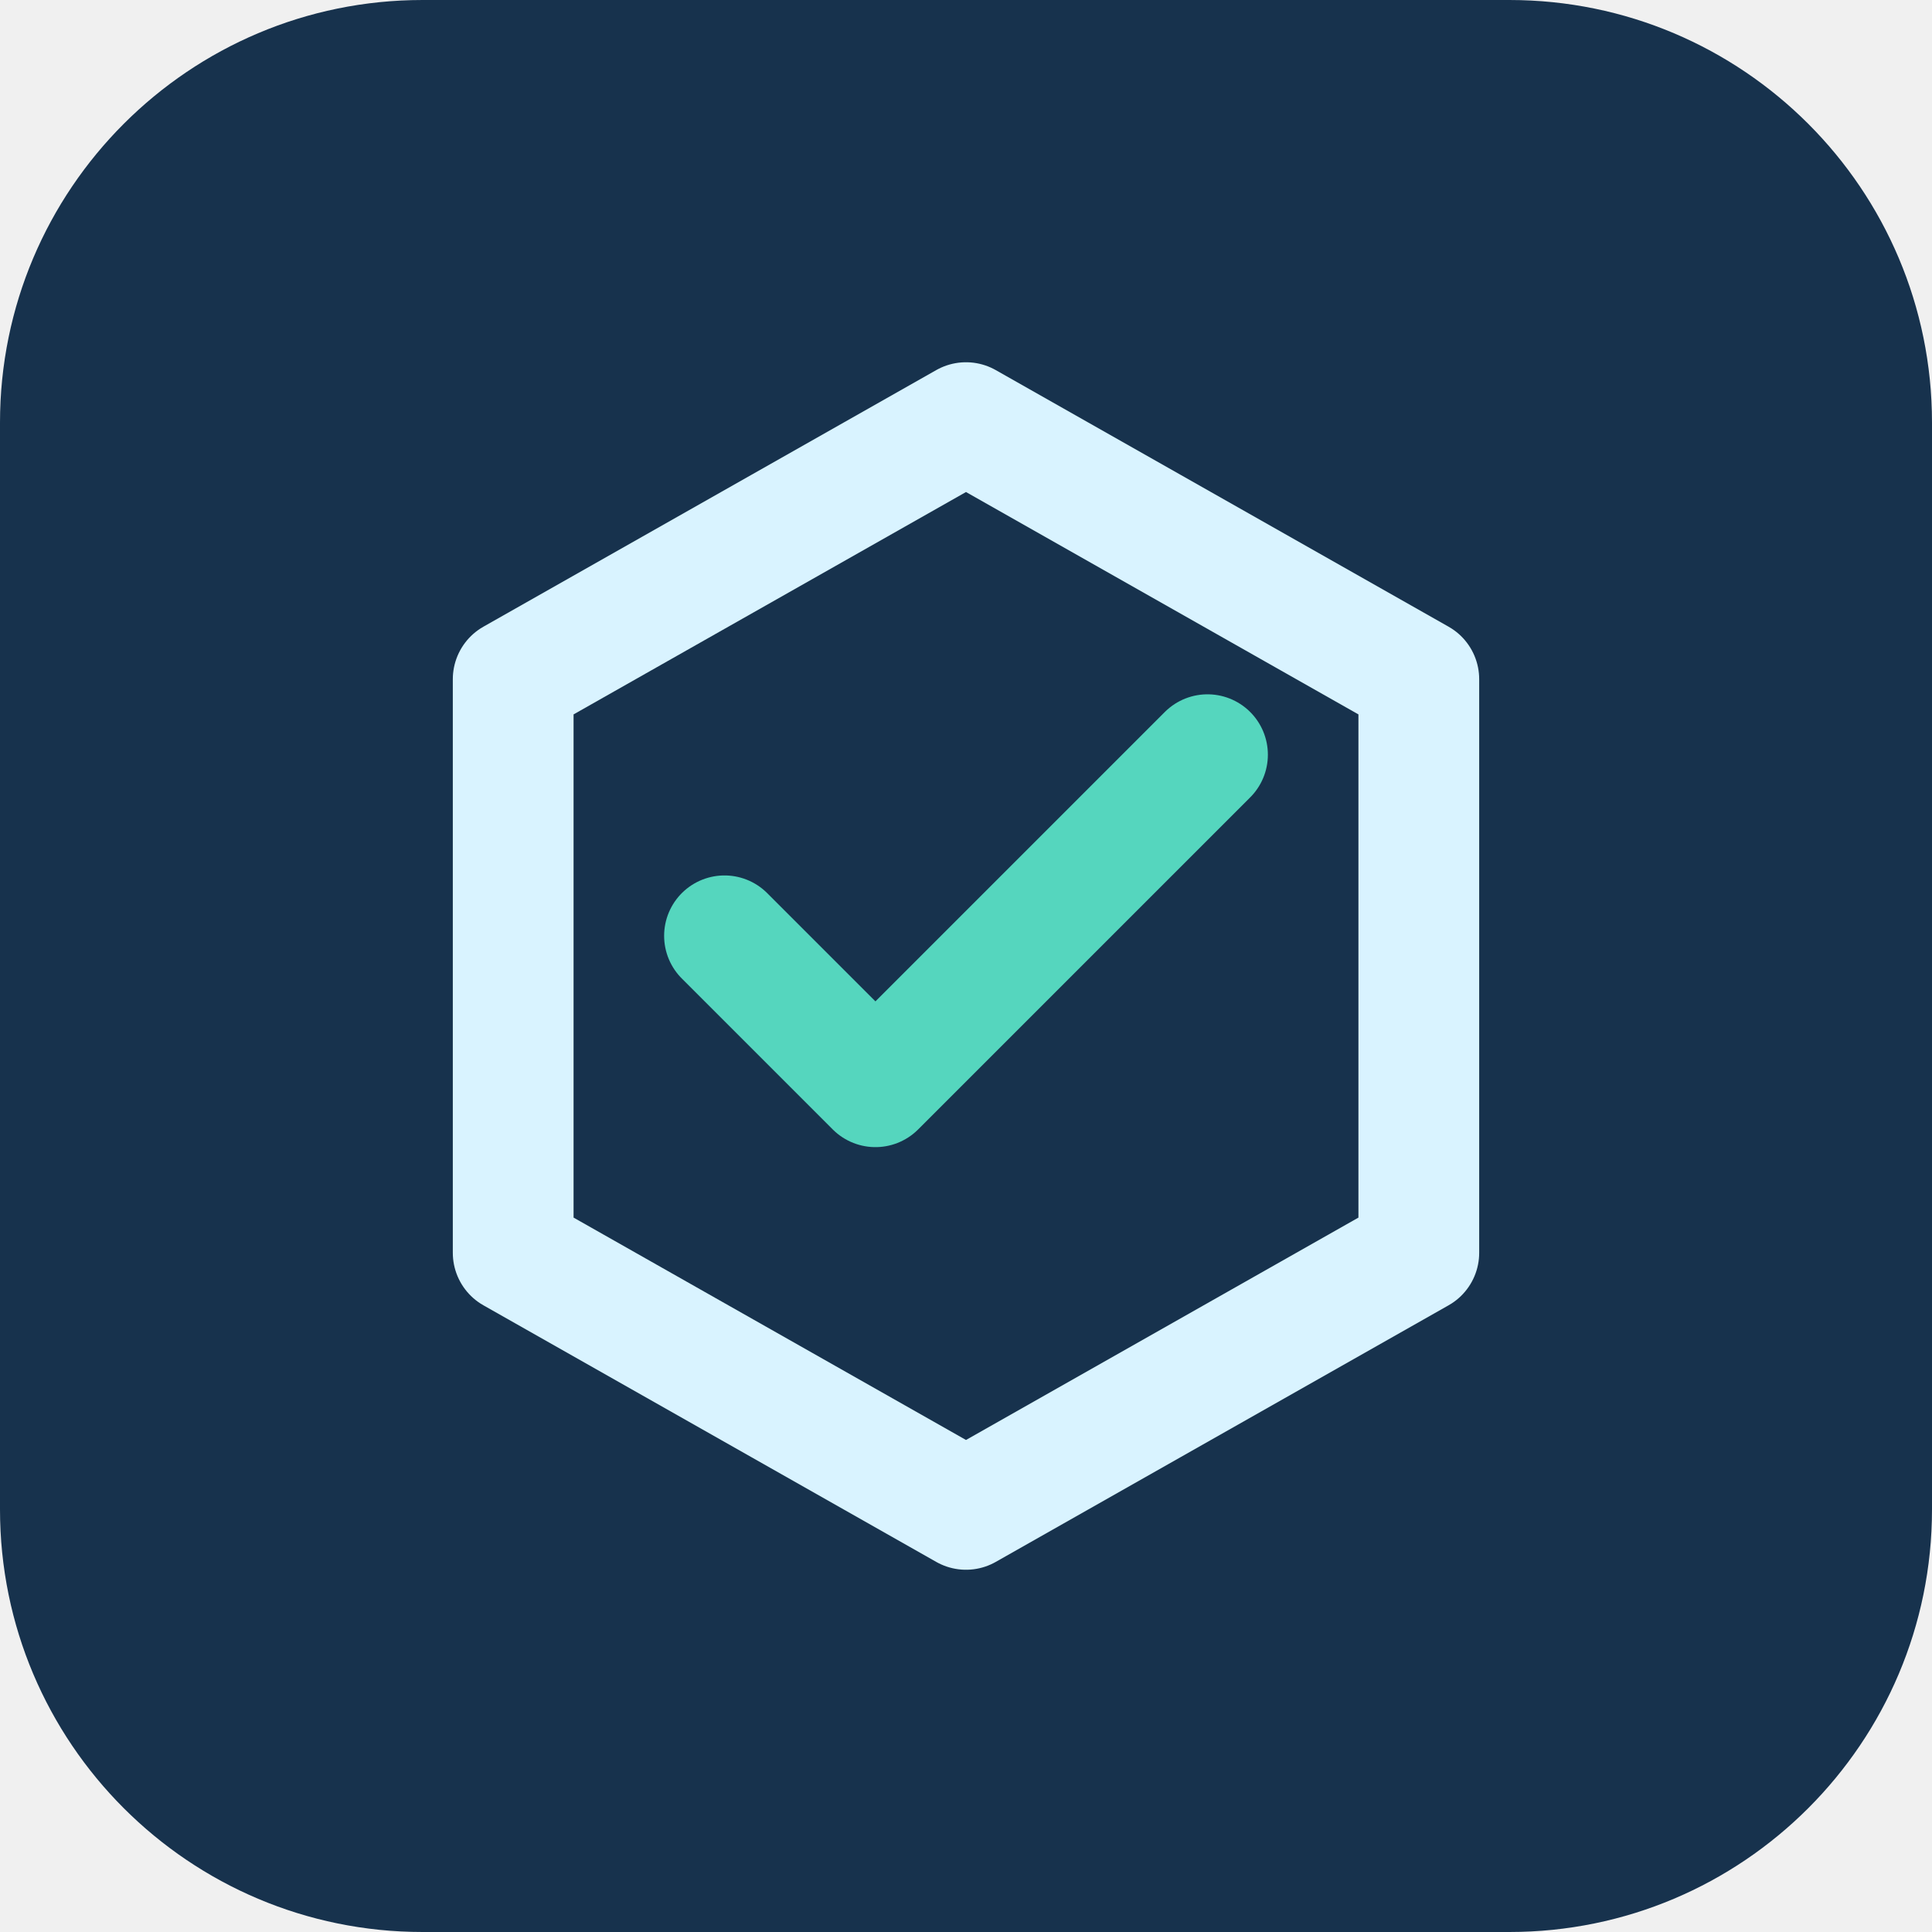
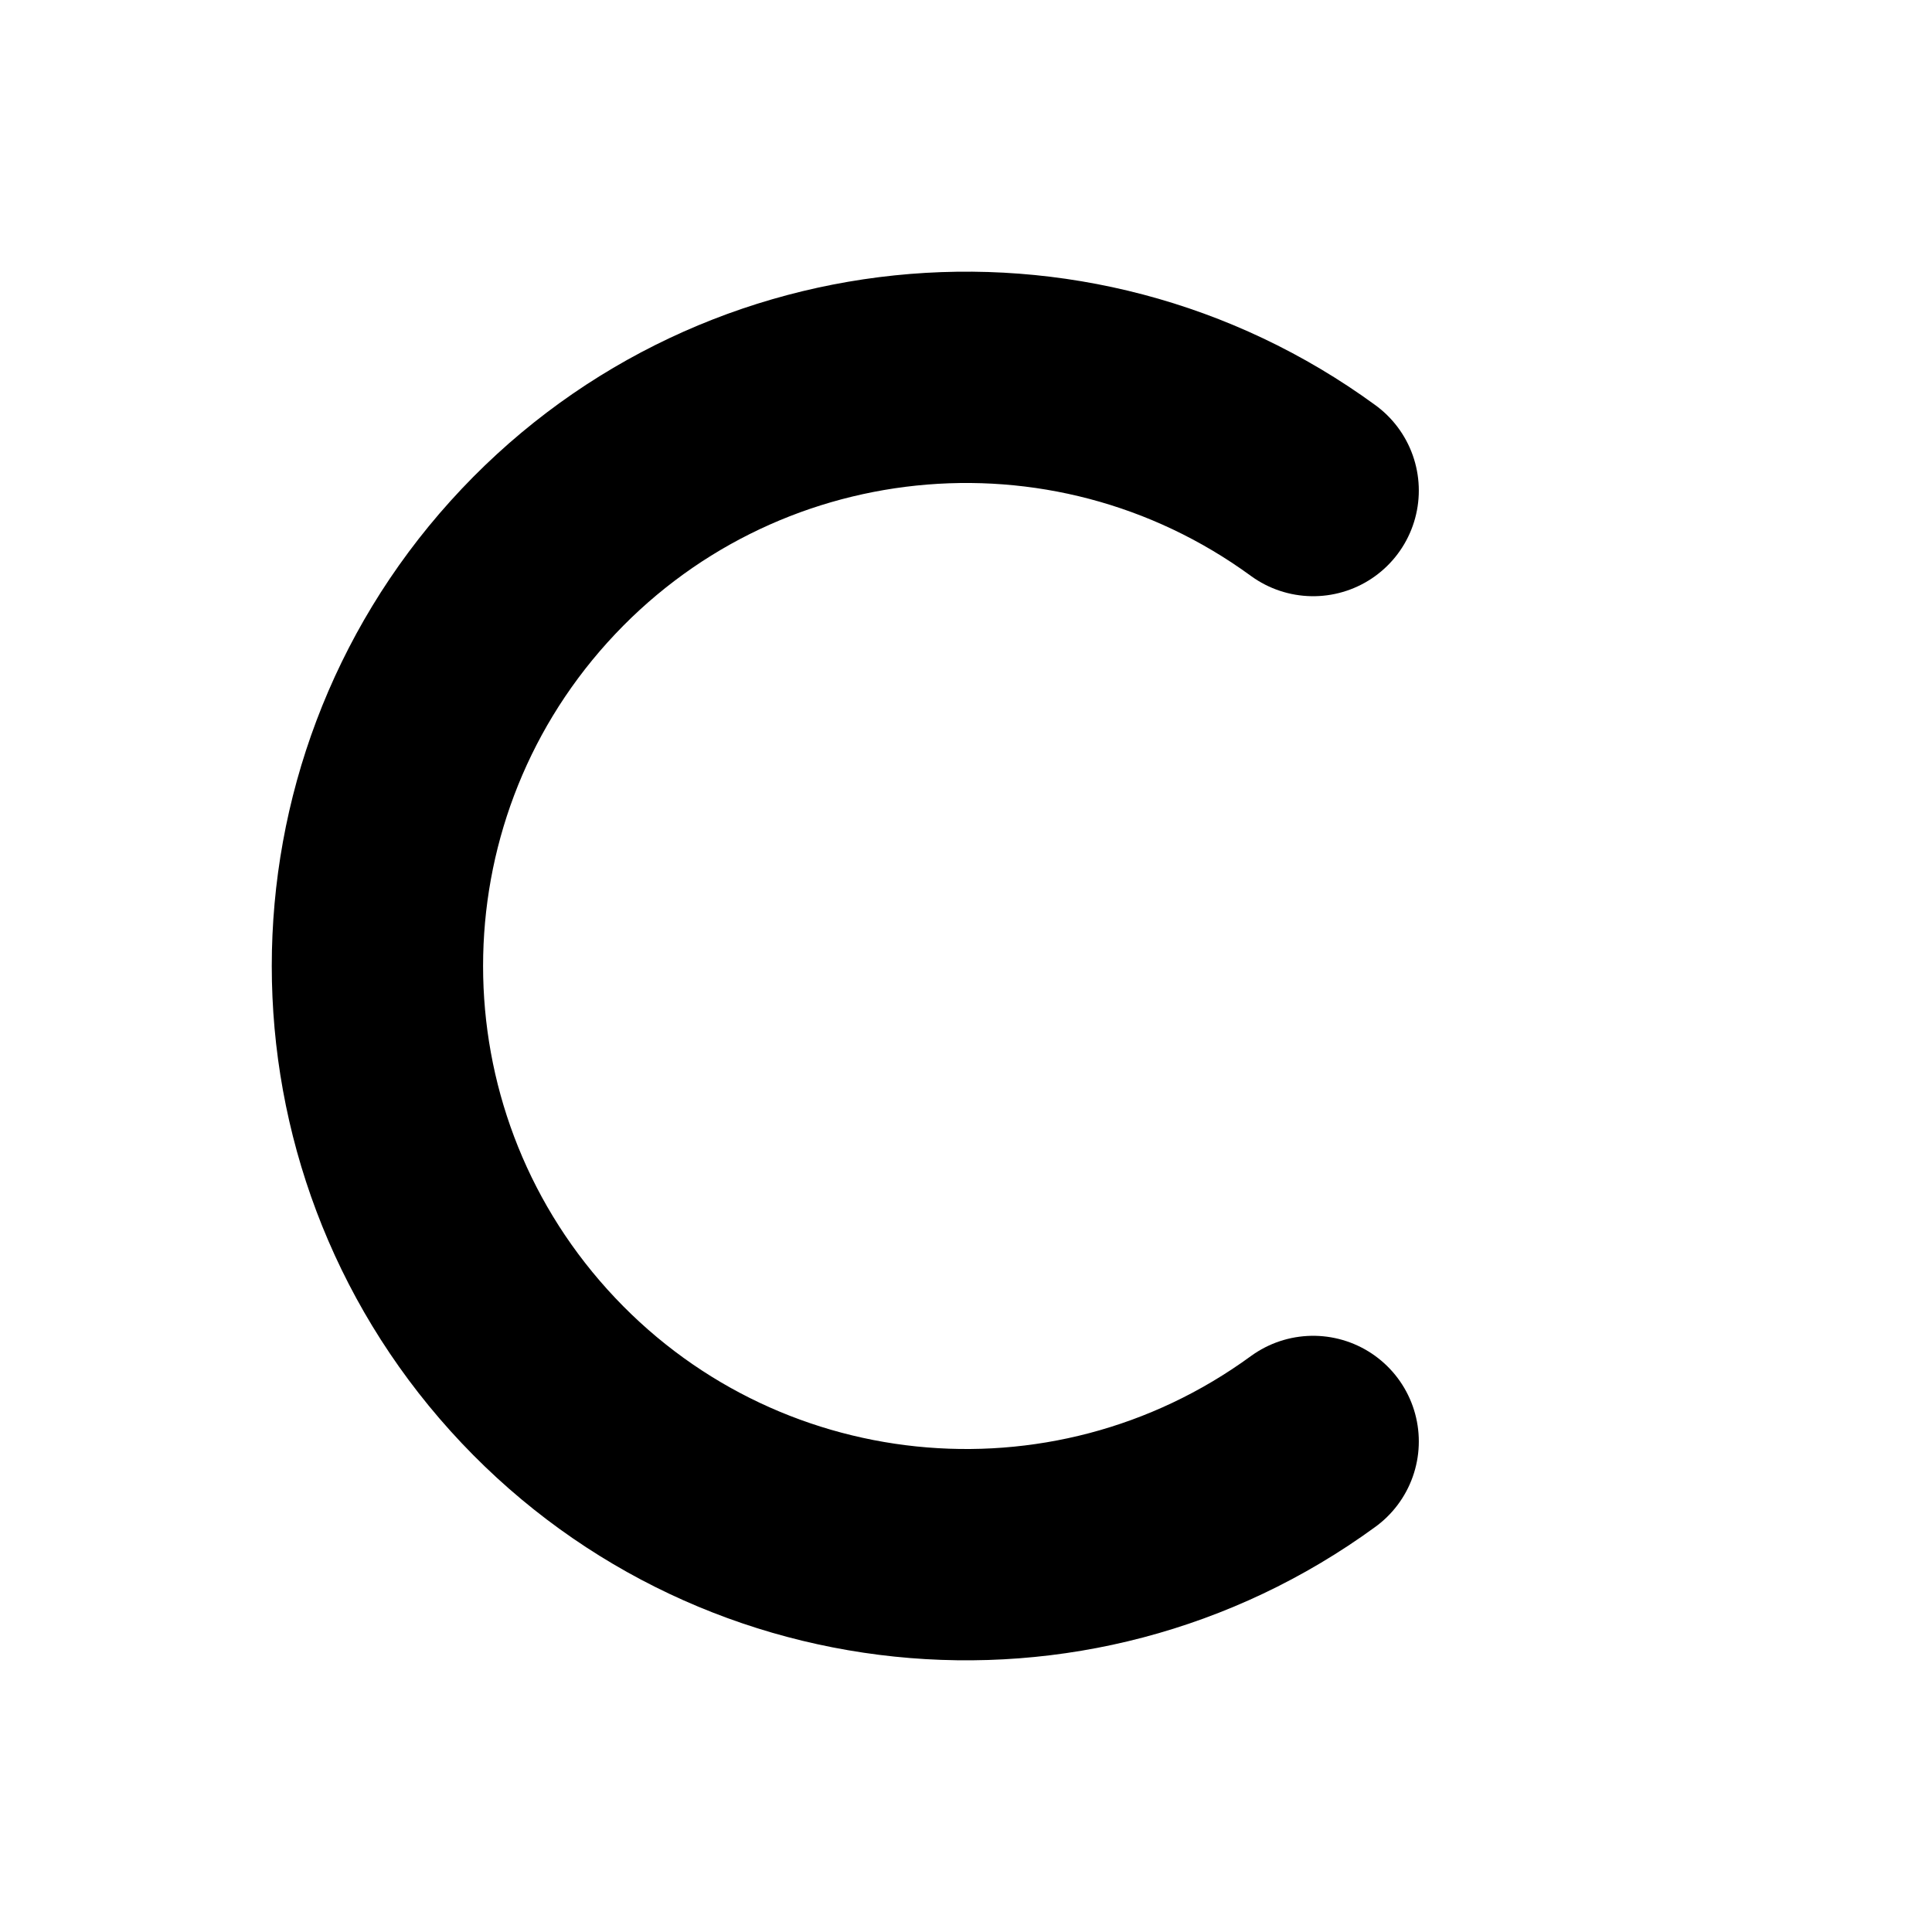
<svg xmlns="http://www.w3.org/2000/svg" viewBox="0 0 64 64" role="img" aria-label="Craft">
-   <rect width="64" height="64" rx="14" fill="#17324d" />
-   <path d="M17 22.5 32 14l15 8.5v19L32 50 17 41.5z" fill="none" stroke="#d9f3ff" stroke-width="4" stroke-linejoin="round" />
-   <path d="m24 31 5 5 11-11" fill="none" stroke="#55d6be" stroke-width="4" stroke-linecap="round" stroke-linejoin="round" />
+   <rect width="64" height="64" fill="#fff" />
+   <path d="M43.5 16.25a19.5 19.5 0 1 0 0 31.5" fill="none" stroke="#000" stroke-width="7" stroke-linecap="round" />
</svg>
